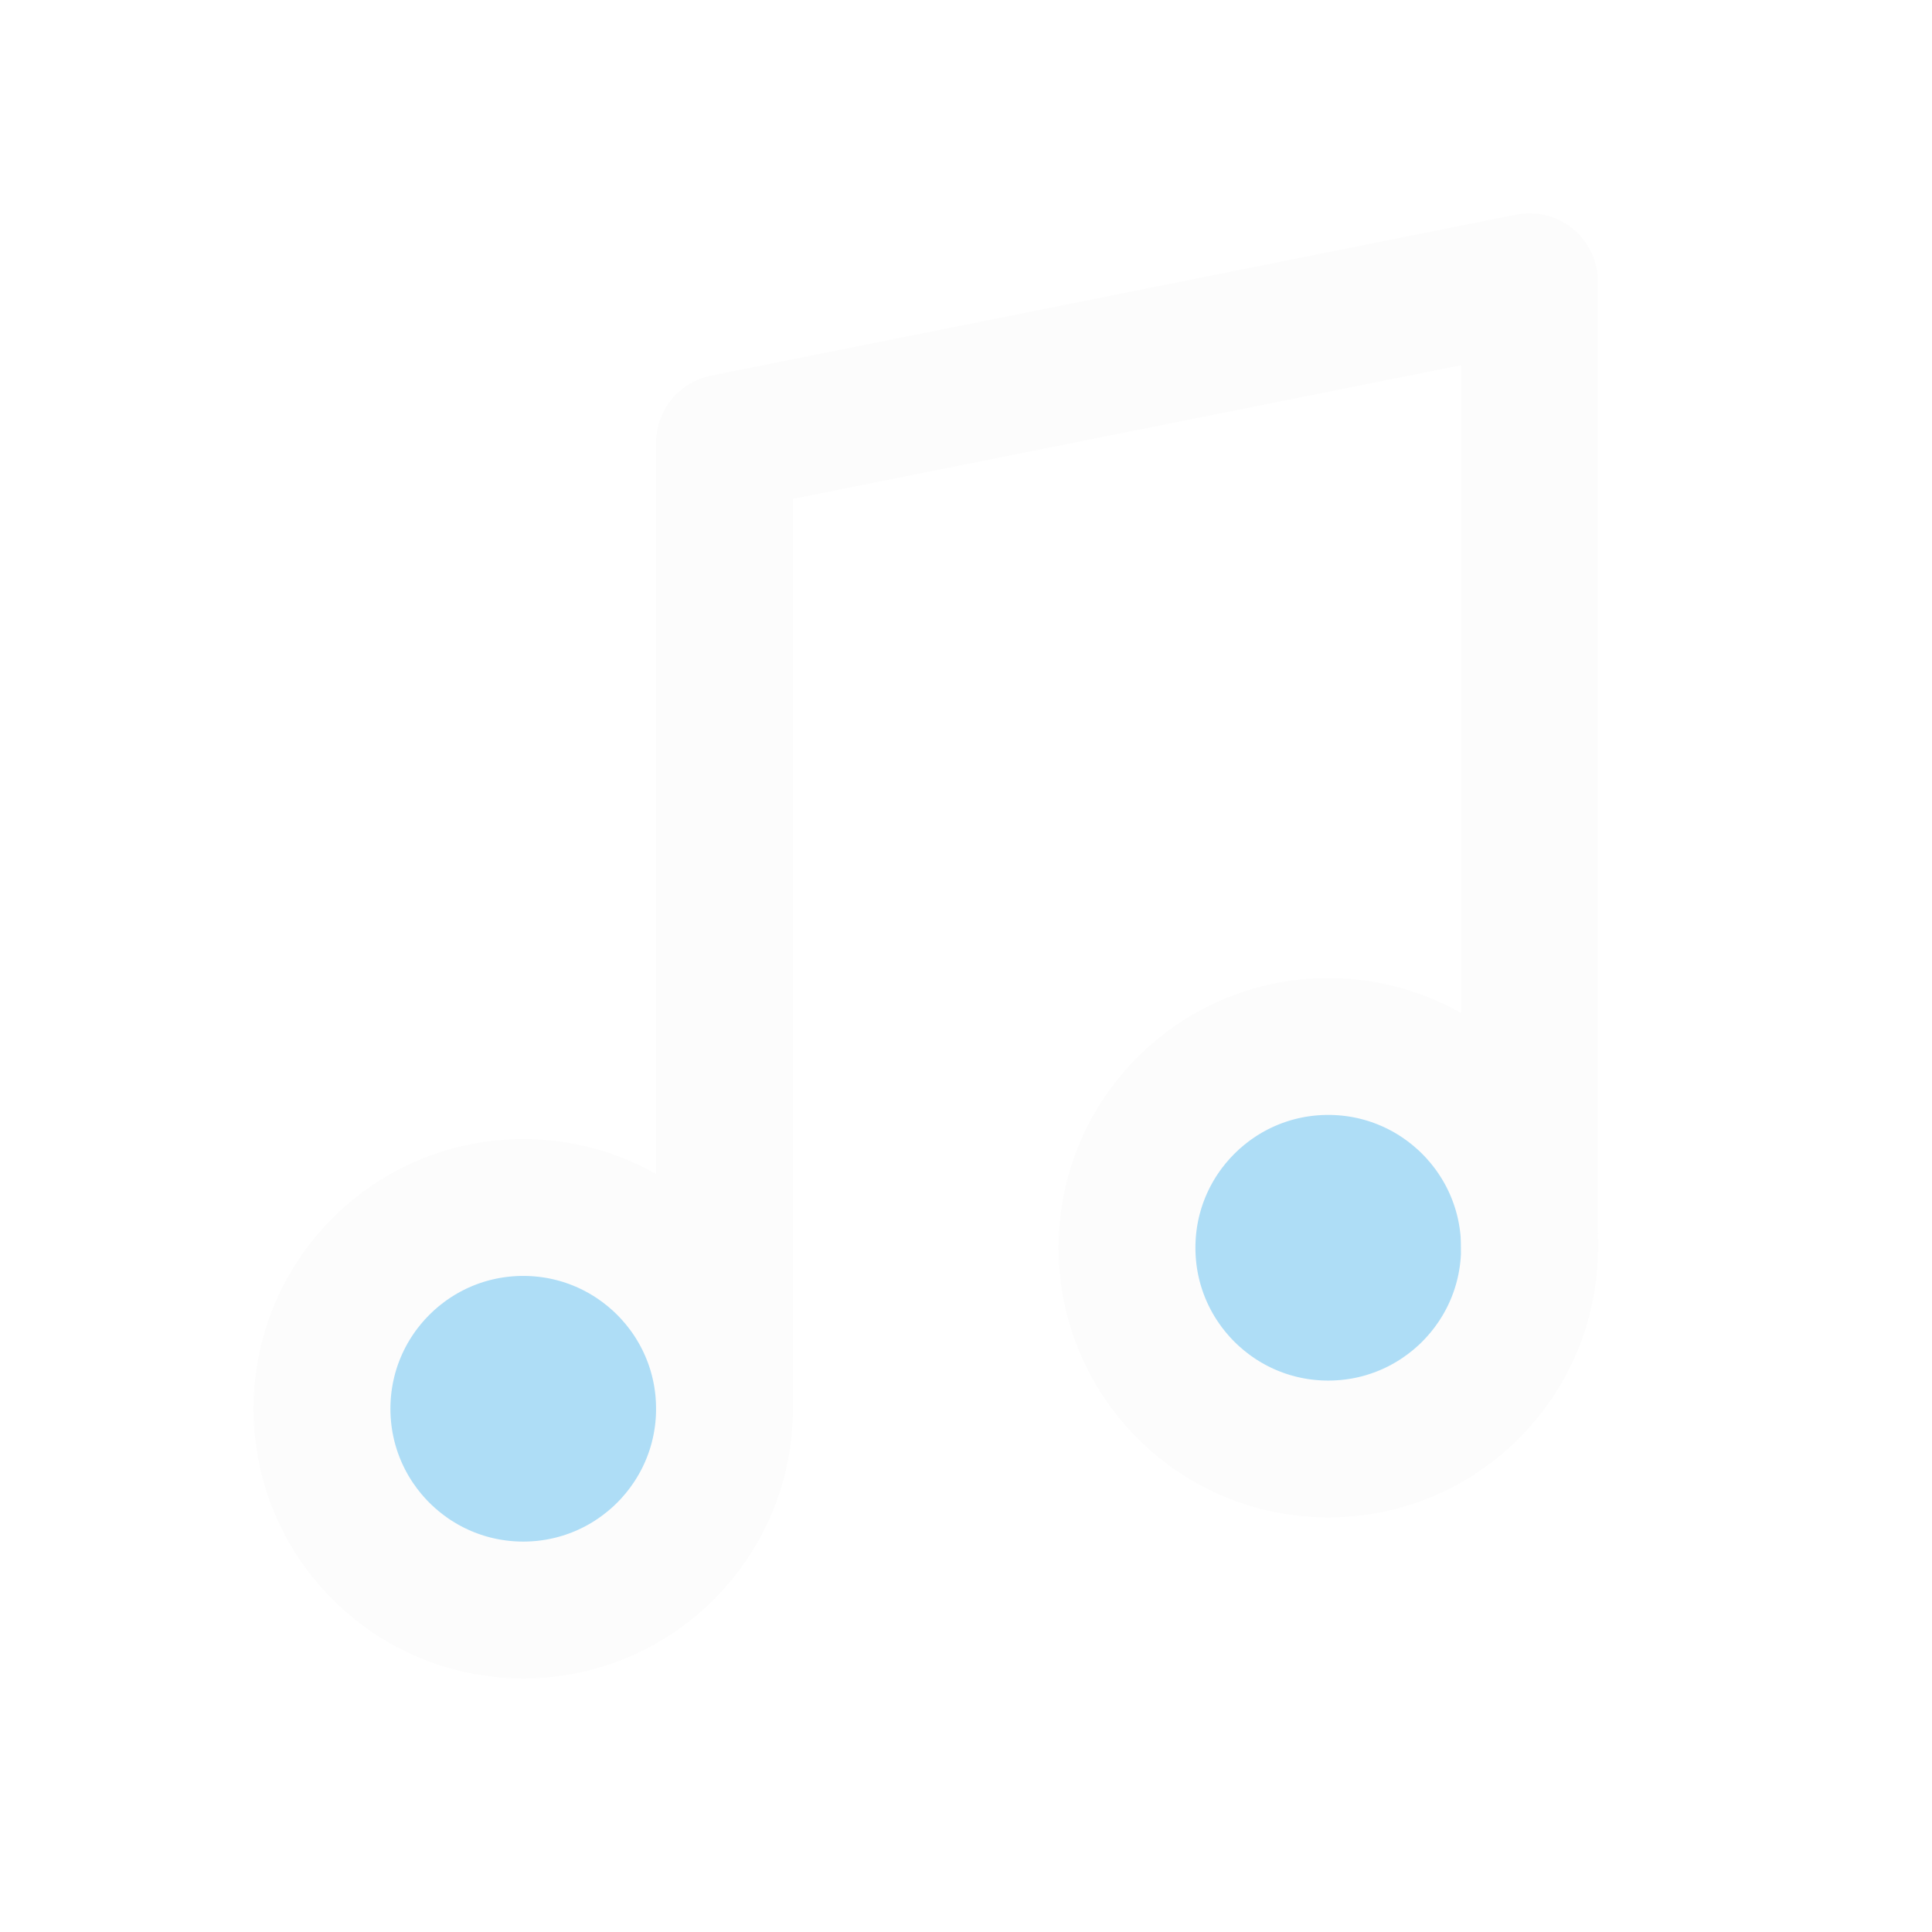
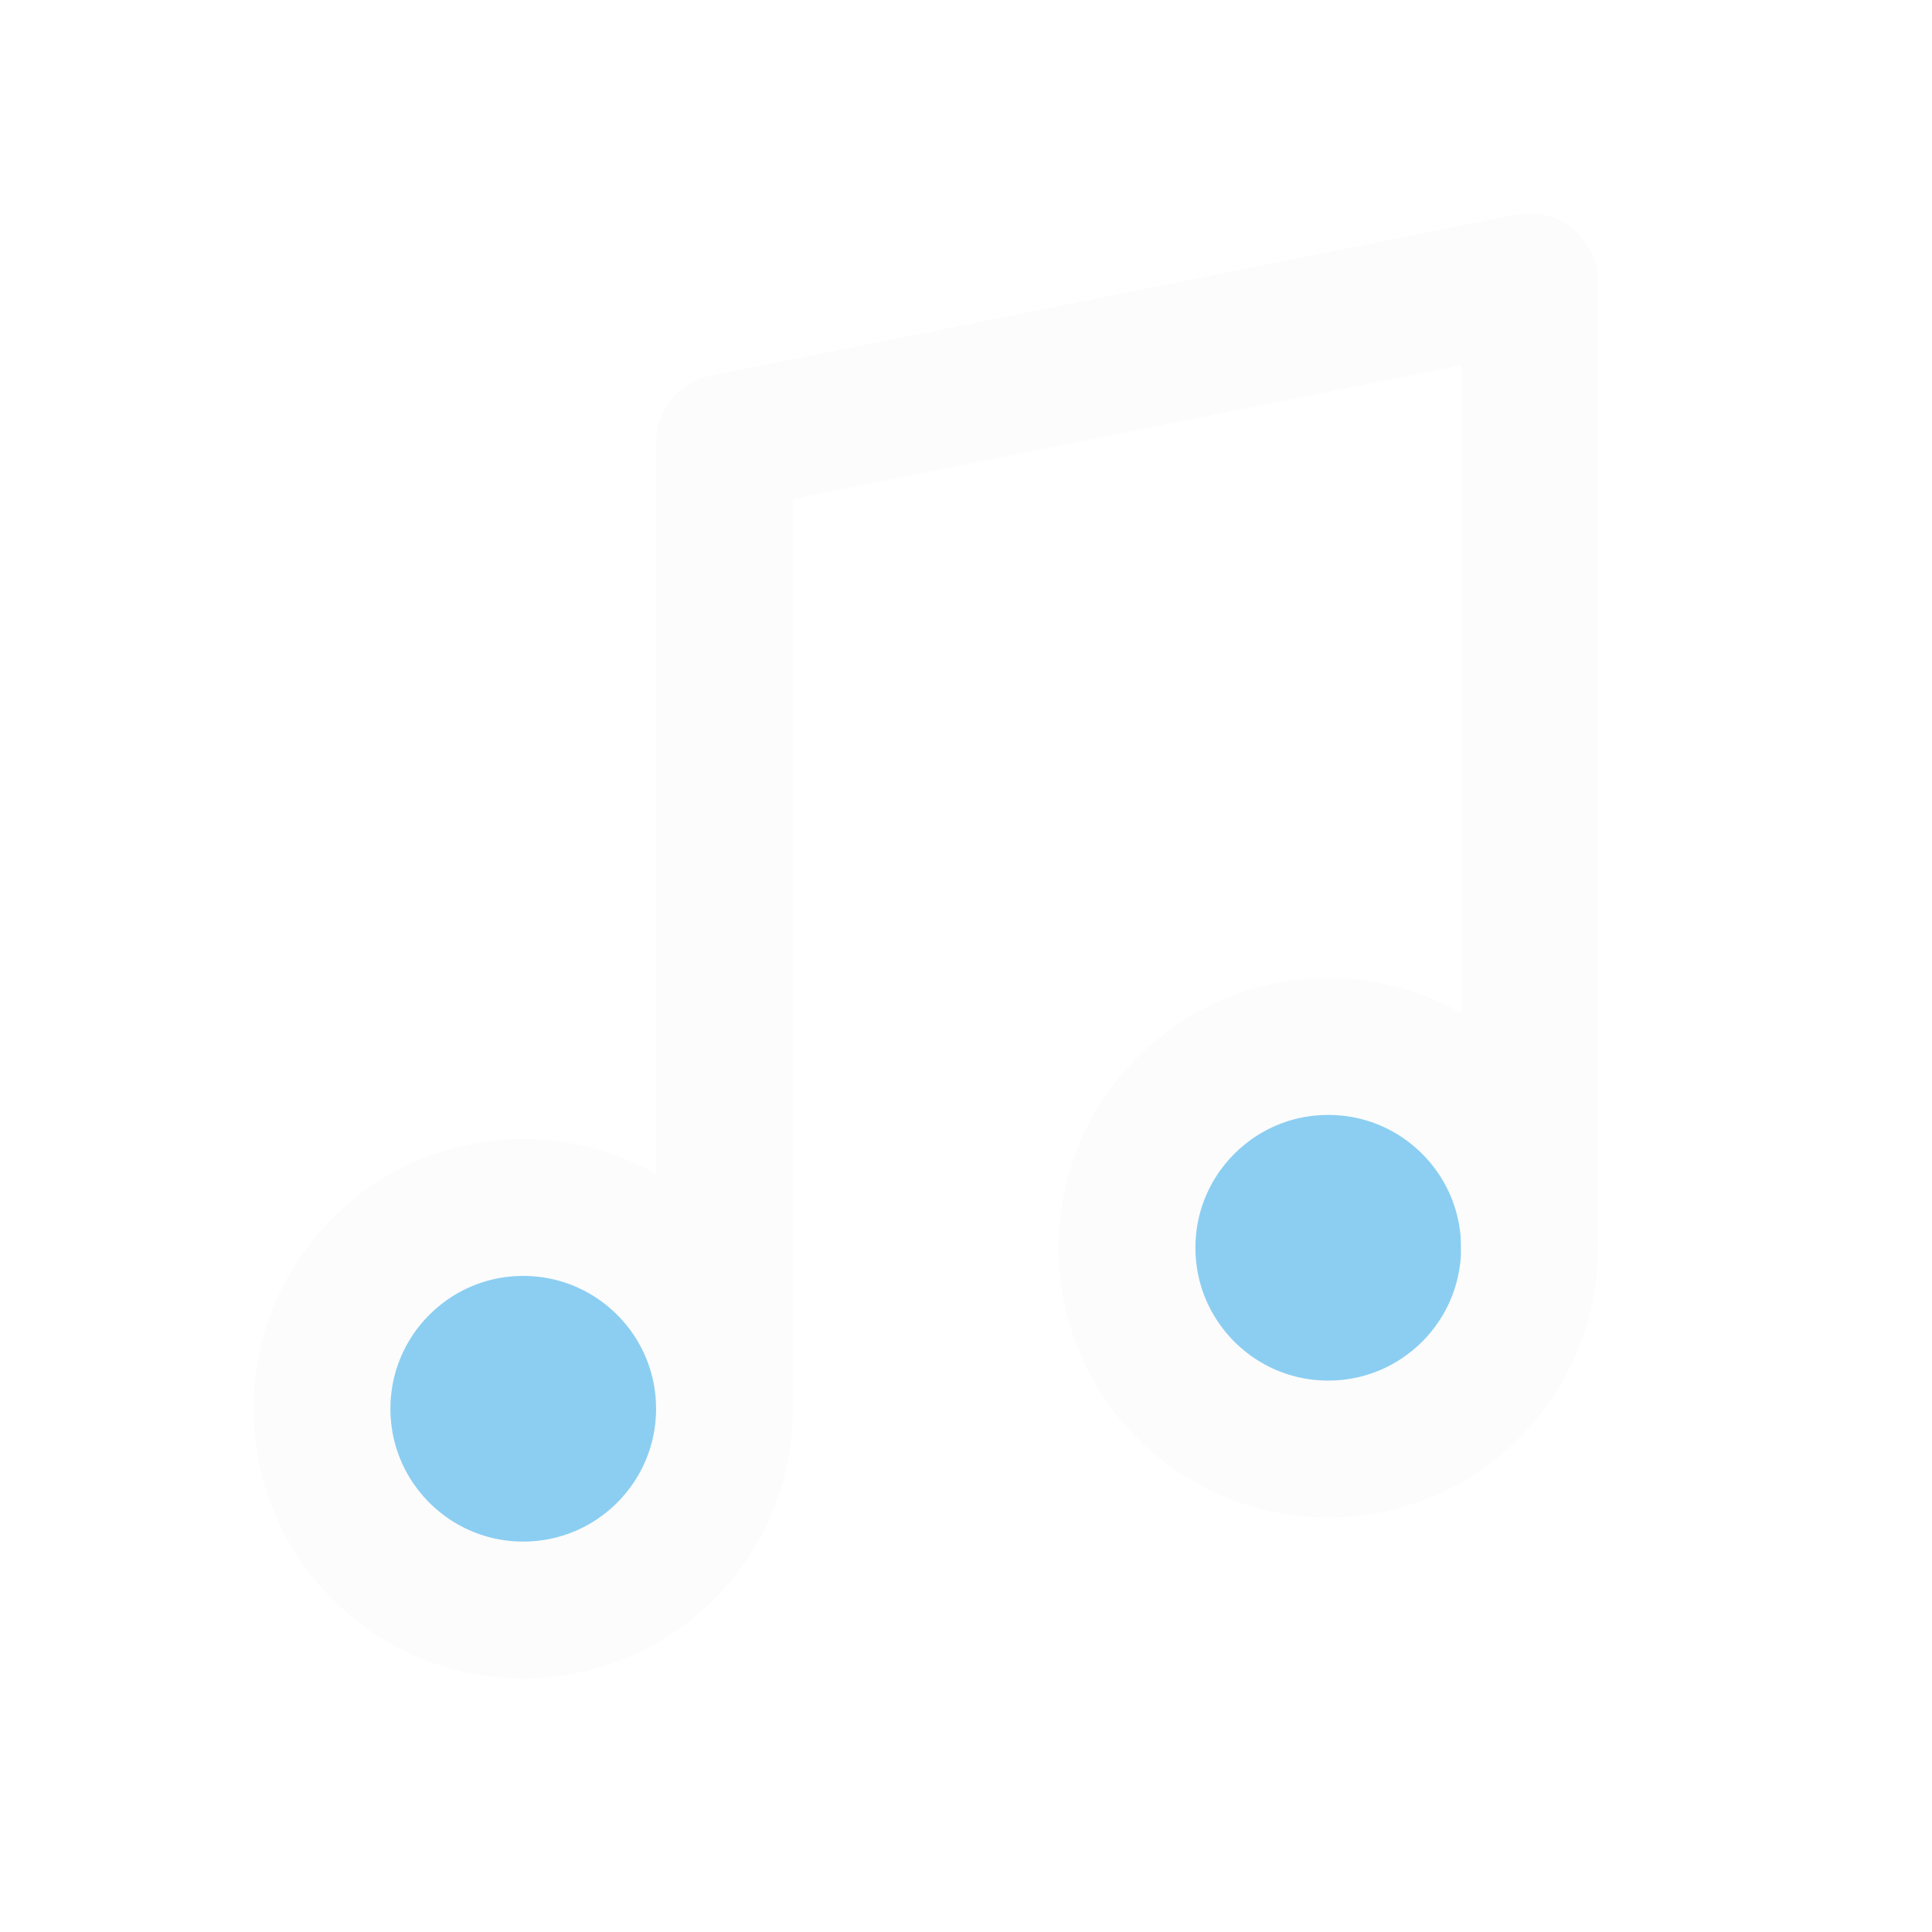
<svg xmlns="http://www.w3.org/2000/svg" viewBox="0 0 24 24">
  <style id="current-color-scheme" type="text/css">.ColorScheme-Text{color:#fcfcfc}.ColorScheme-Highlight{color:#3daee9}</style>
-   <g class="ColorScheme-Highlight" fill="currentColor" stroke="none" opacity=".42">
+   <g class="ColorScheme-Highlight" fill="currentColor" stroke="none" opacity=".6">
    <circle cx="6.5" cy="17.5" r="2.5" />
    <circle cx="16.5" cy="15.5" r="2.5" />
  </g>
  <g class="ColorScheme-Text" fill="none" stroke="currentColor" stroke-width="1.7" stroke-linecap="round" stroke-linejoin="round">
    <path d="M9 17.5V5.5l10-2v12" />
    <circle cx="6.5" cy="17.5" r="2.5" />
    <circle cx="16.5" cy="15.5" r="2.5" />
  </g>
</svg>
